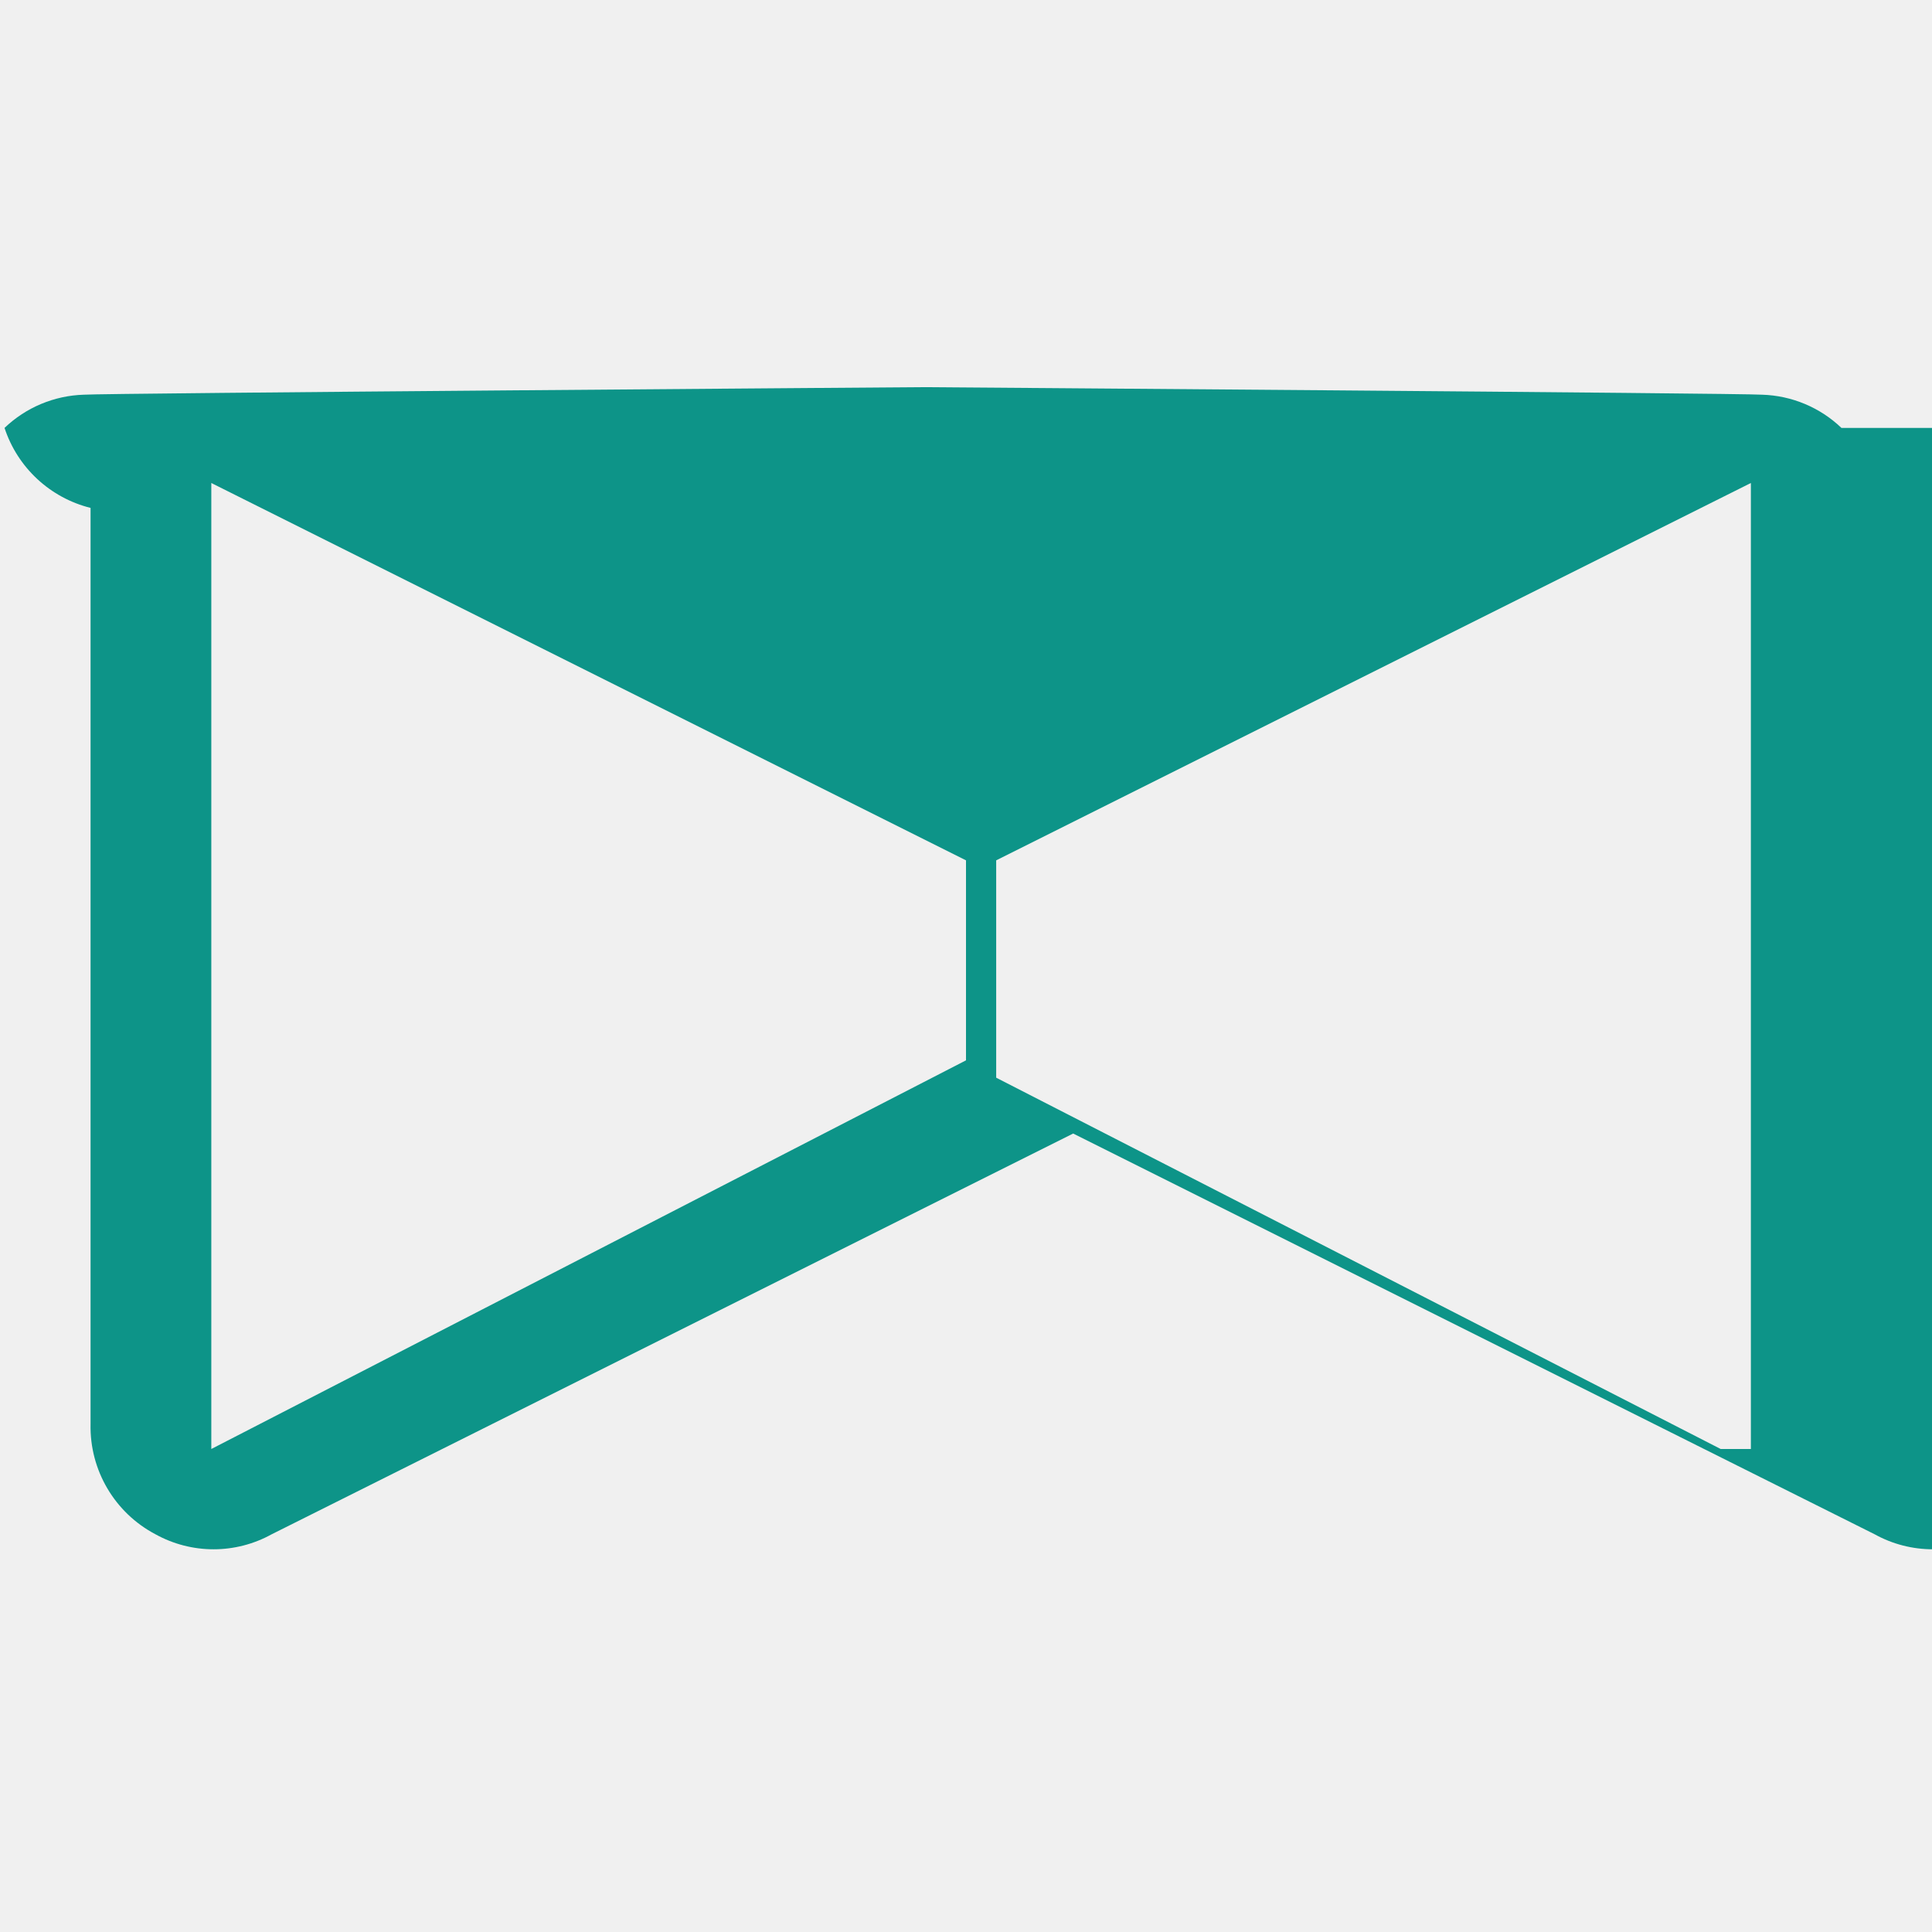
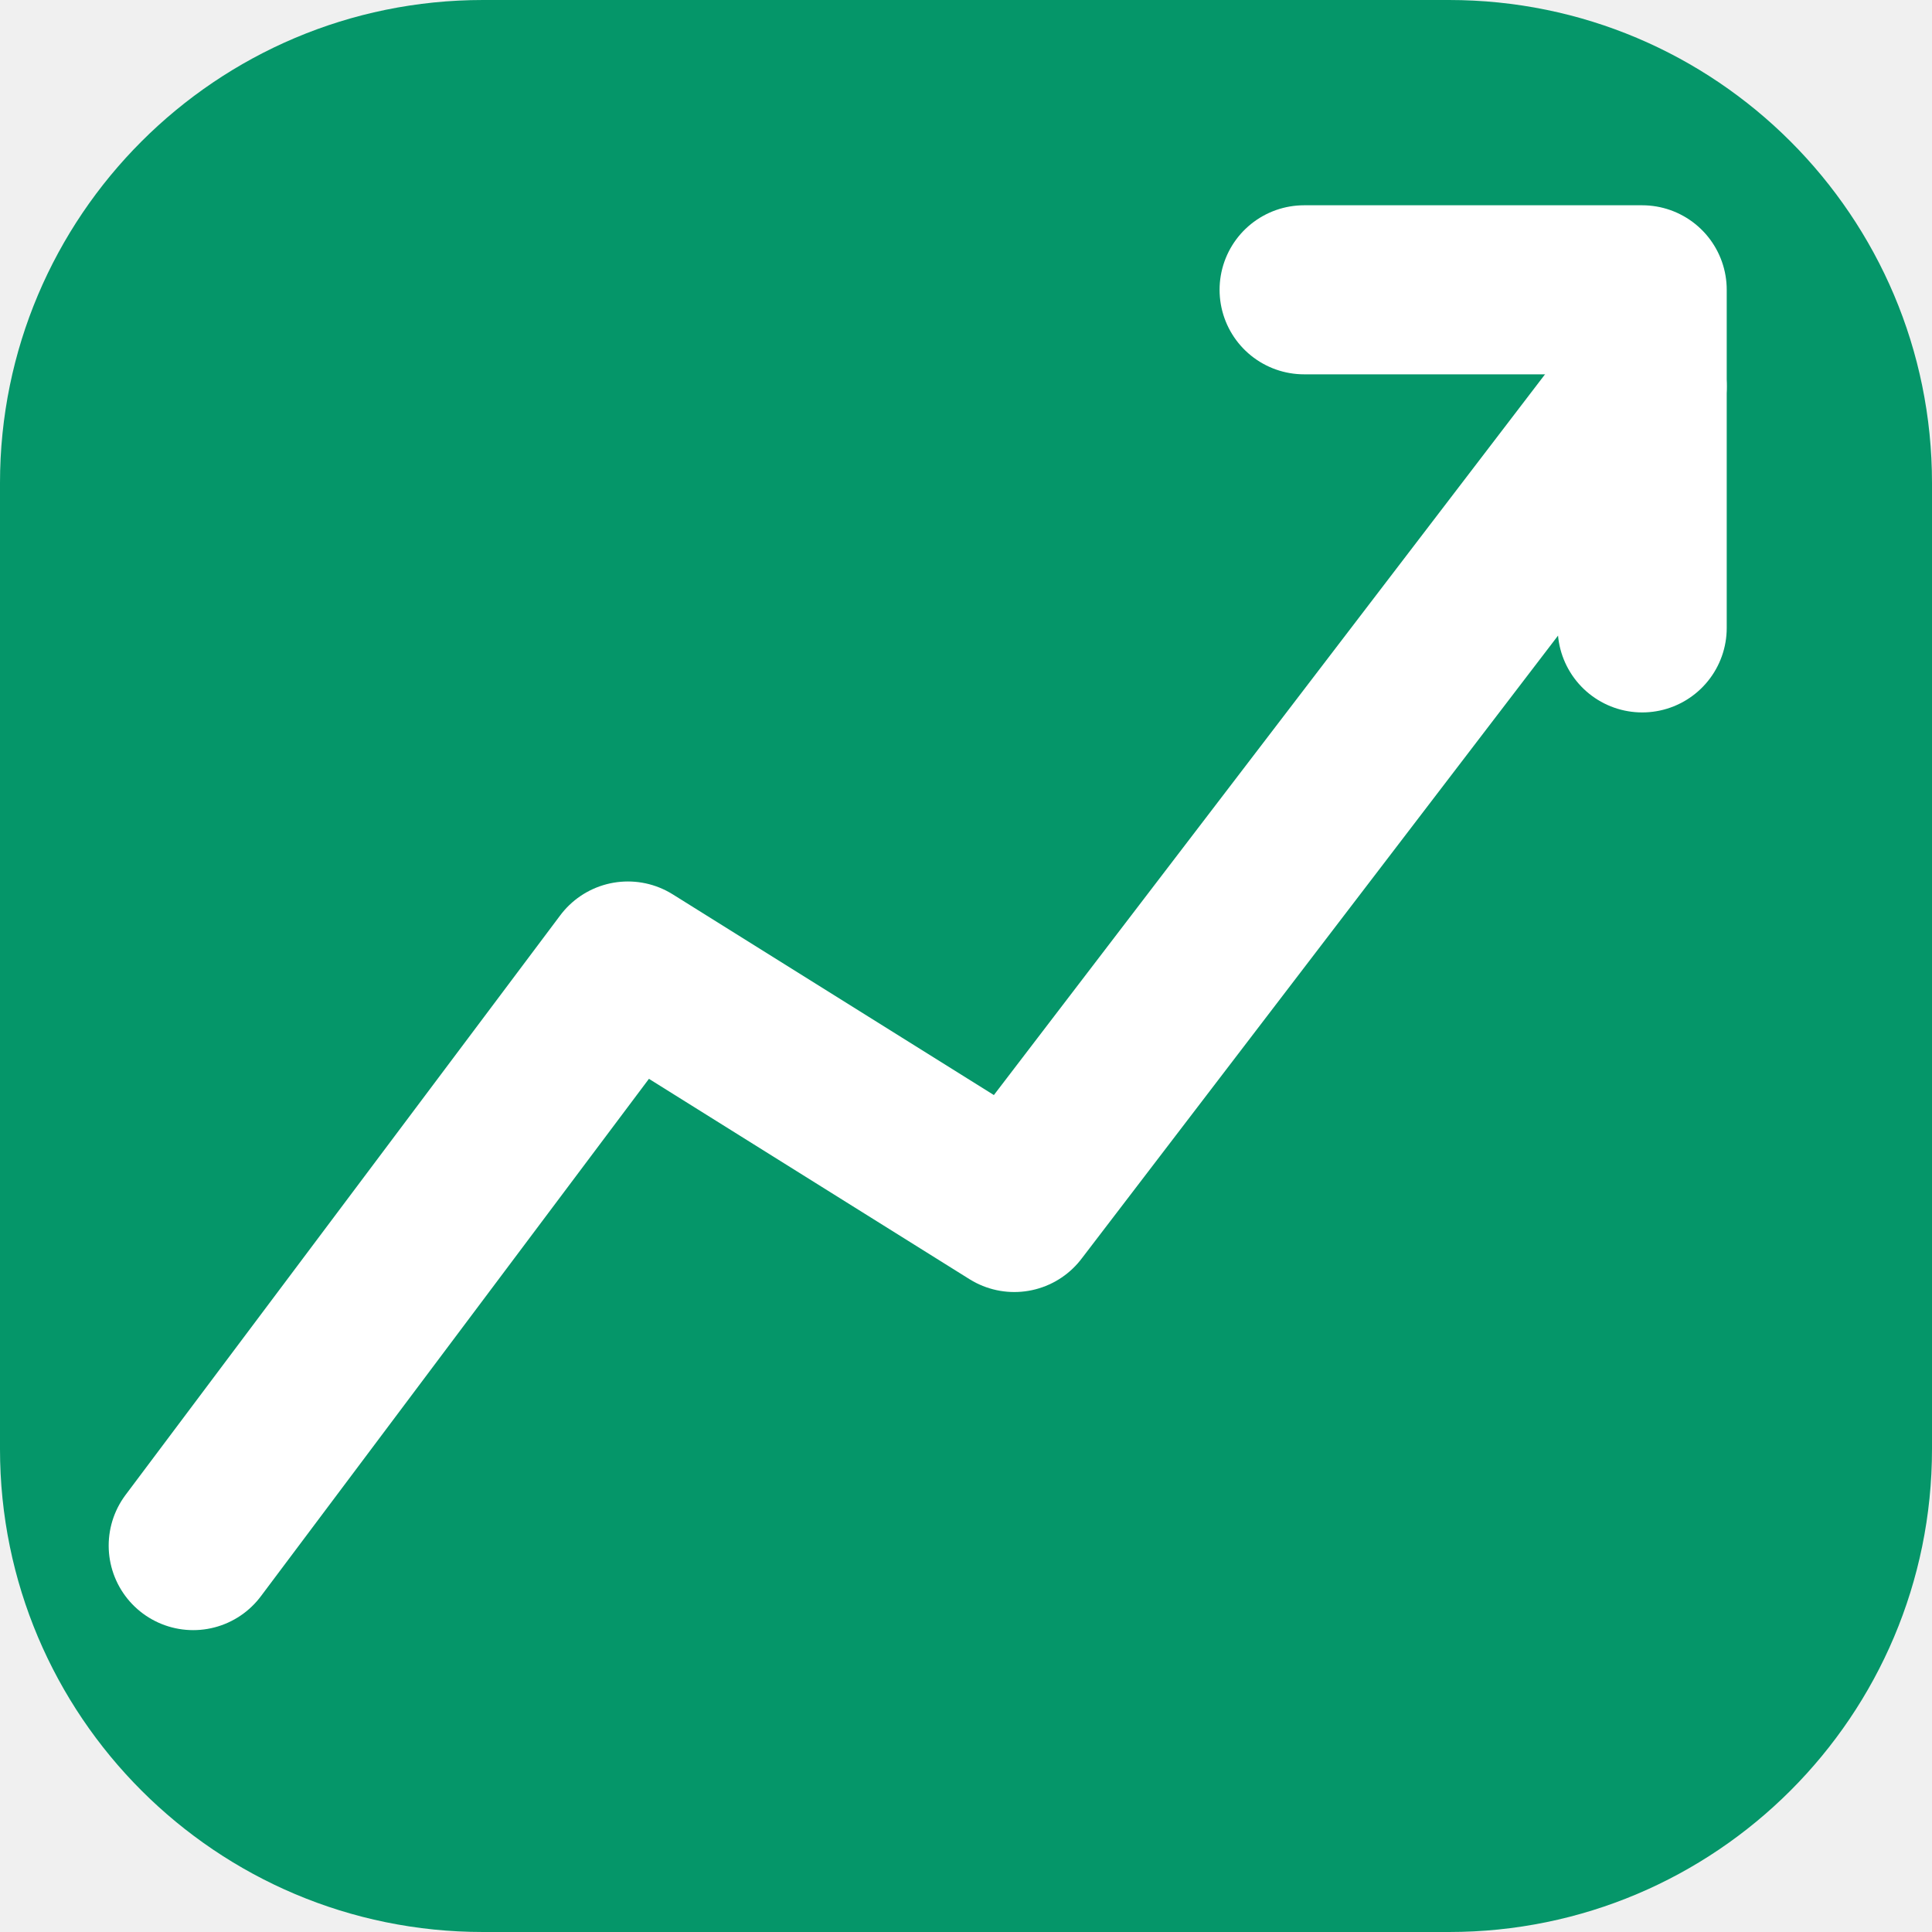
- <svg xmlns="http://www.w3.org/2000/svg" width="32" height="32" viewBox="0 0 256 256" fill="#0d9488">
-   <path d="M244 56.7a15.9 15.9 0 0 0-10.5-4.4c-2.4-.2-111.2-1-111.2-1s-108.8.8-111.2 1a15.9 15.9 0 0 0-10.5 4.4A16.1 16.1 0 0 0 12 67.3v121.4a16.1 16.1 0 0 0 8.6 14.6a15.9 15.9 0 0 0 15.4 0l106.2-53.1l106.2 53.1a15.9 15.9 0 0 0 15.4 0a16.1 16.1 0 0 0 8.6-14.6V67.3a16.1 16.1 0 0 0-8-10.6ZM128 140.5L28 192V64l100 50v26.5Zm100 51.5L132 142.8V114l100-50v128Z" />
+ <svg xmlns="http://www.w3.org/2000/svg" viewBox="0 0 40 40" fill="none">
+   <rect width="40" height="40" rx="10" fill="#059669" />
+   <polyline points="4,32 13,20 21,25 34,8" stroke="white" stroke-width="3.5" stroke-linecap="round" stroke-linejoin="round" />
+   <polyline points="27,6 34,6 34,13" stroke="white" stroke-width="3.5" stroke-linecap="round" stroke-linejoin="round" />
</svg>
